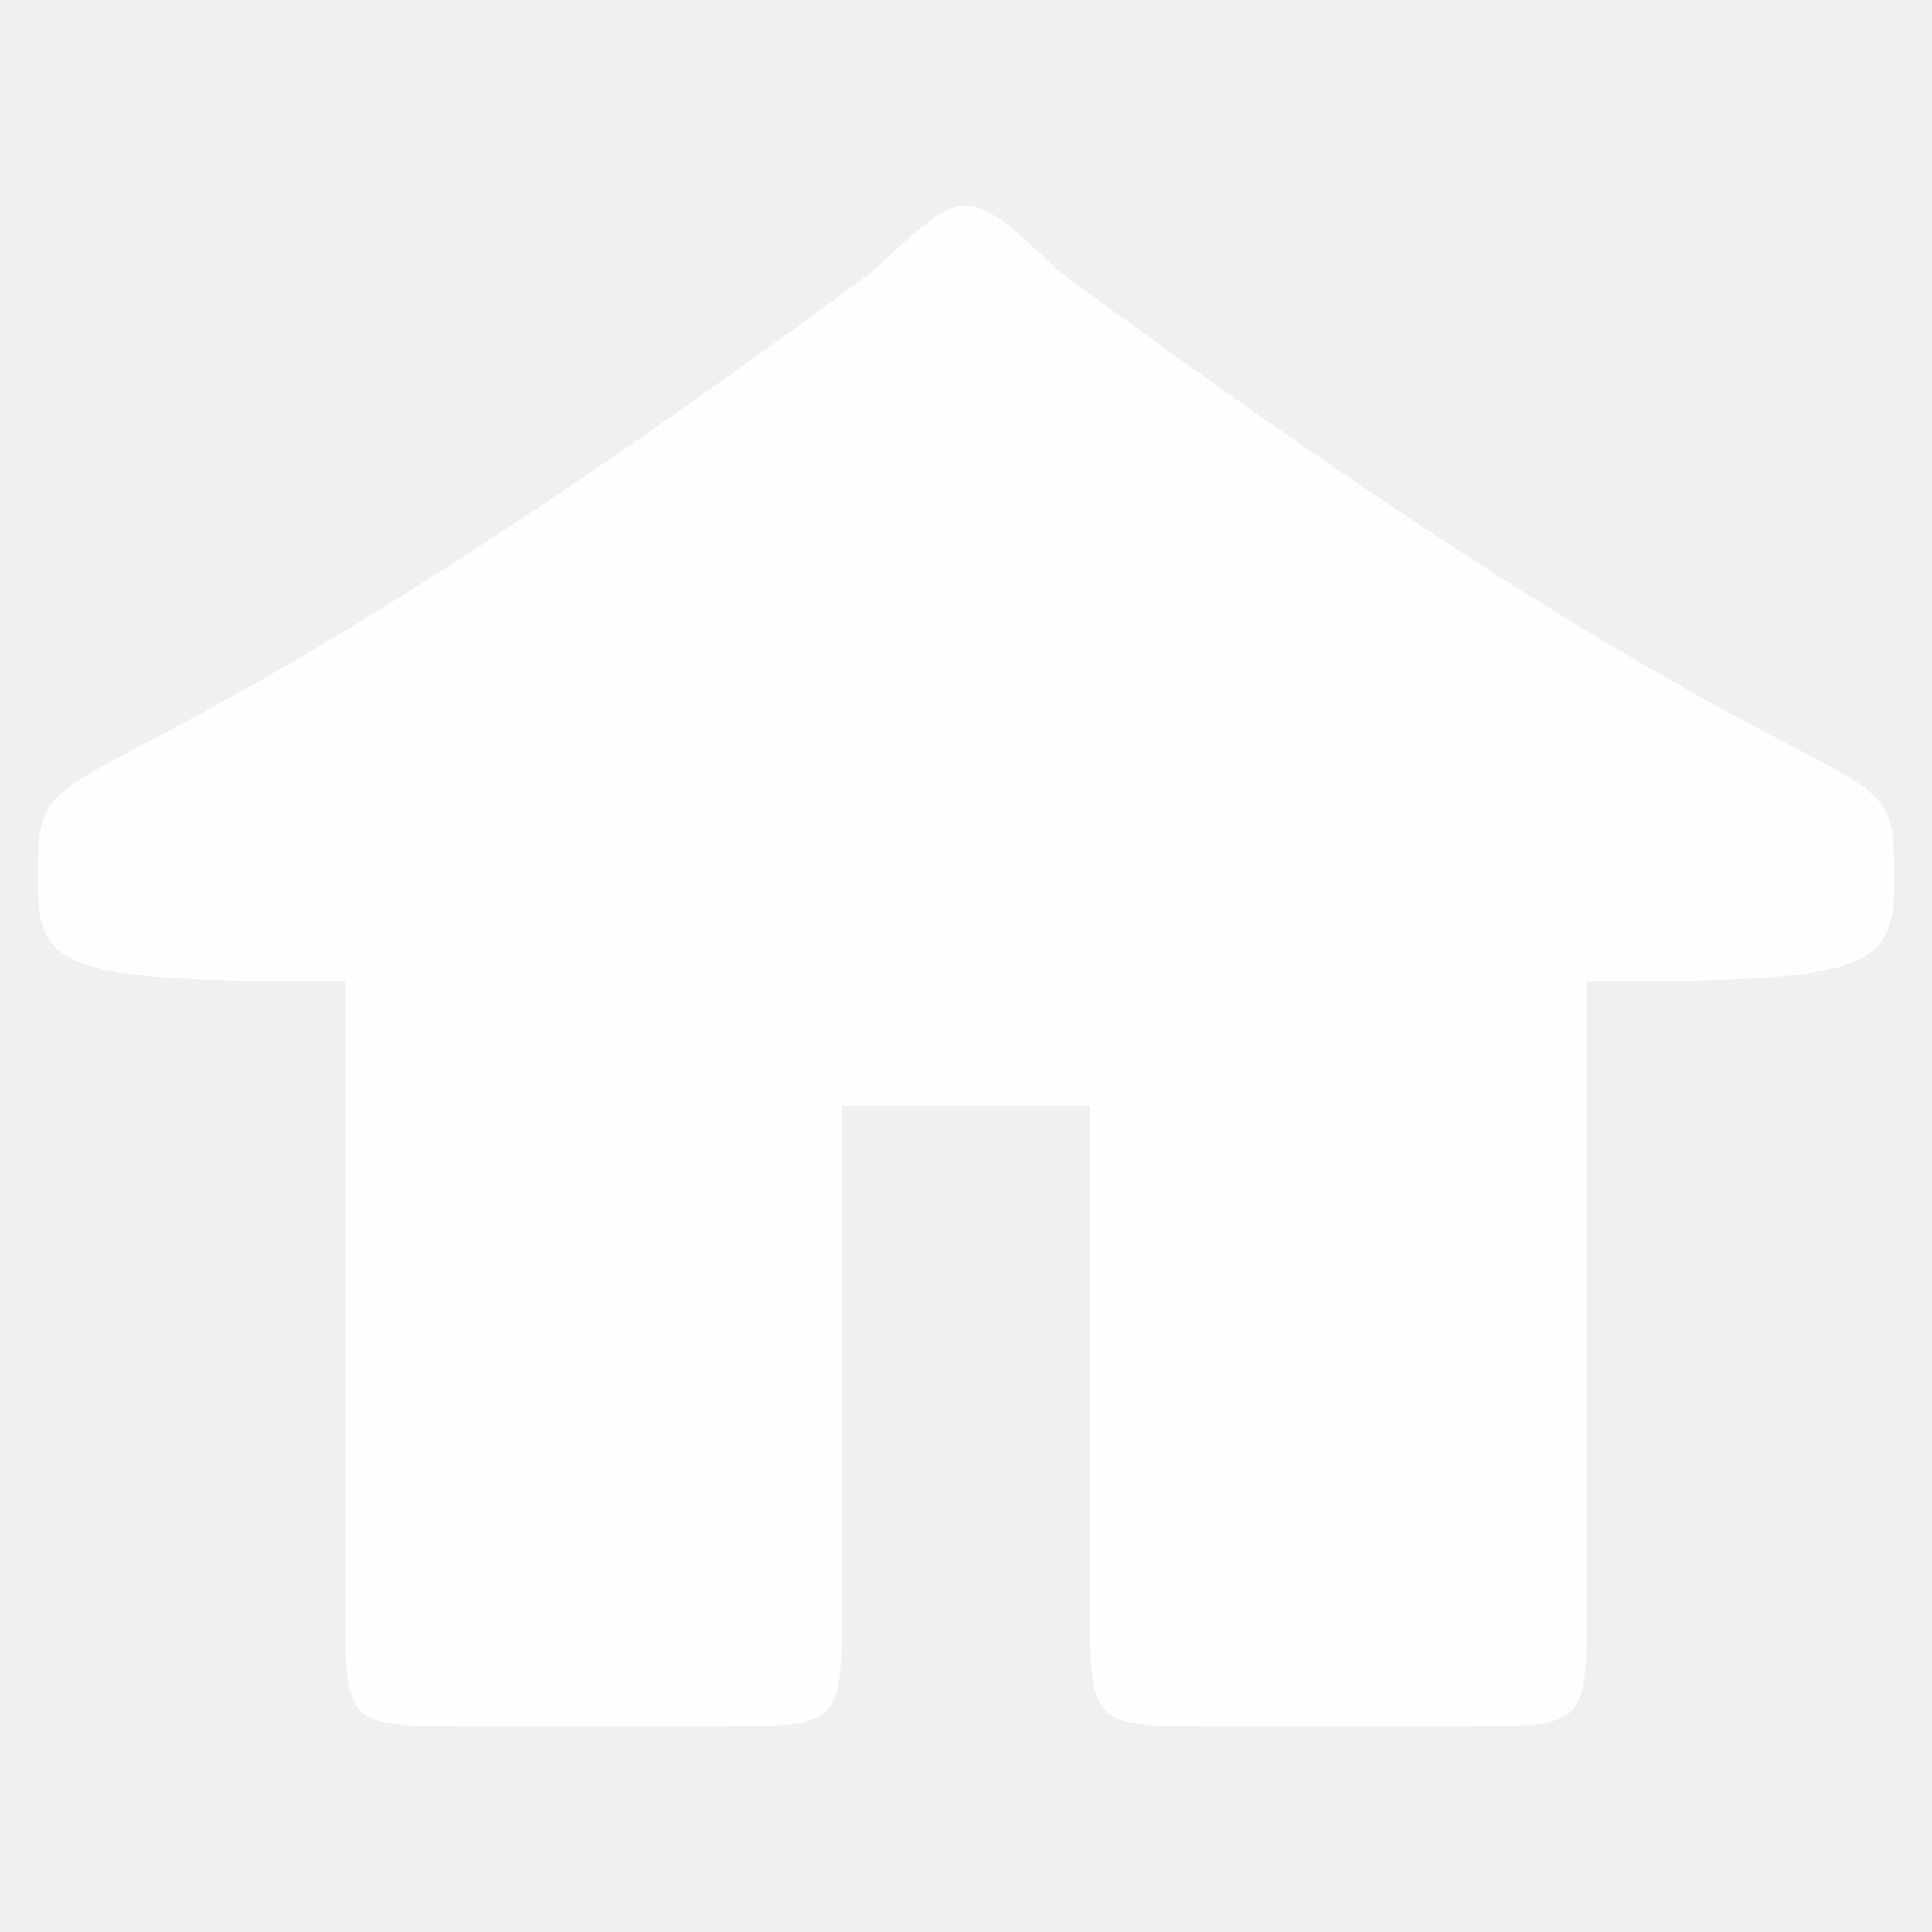
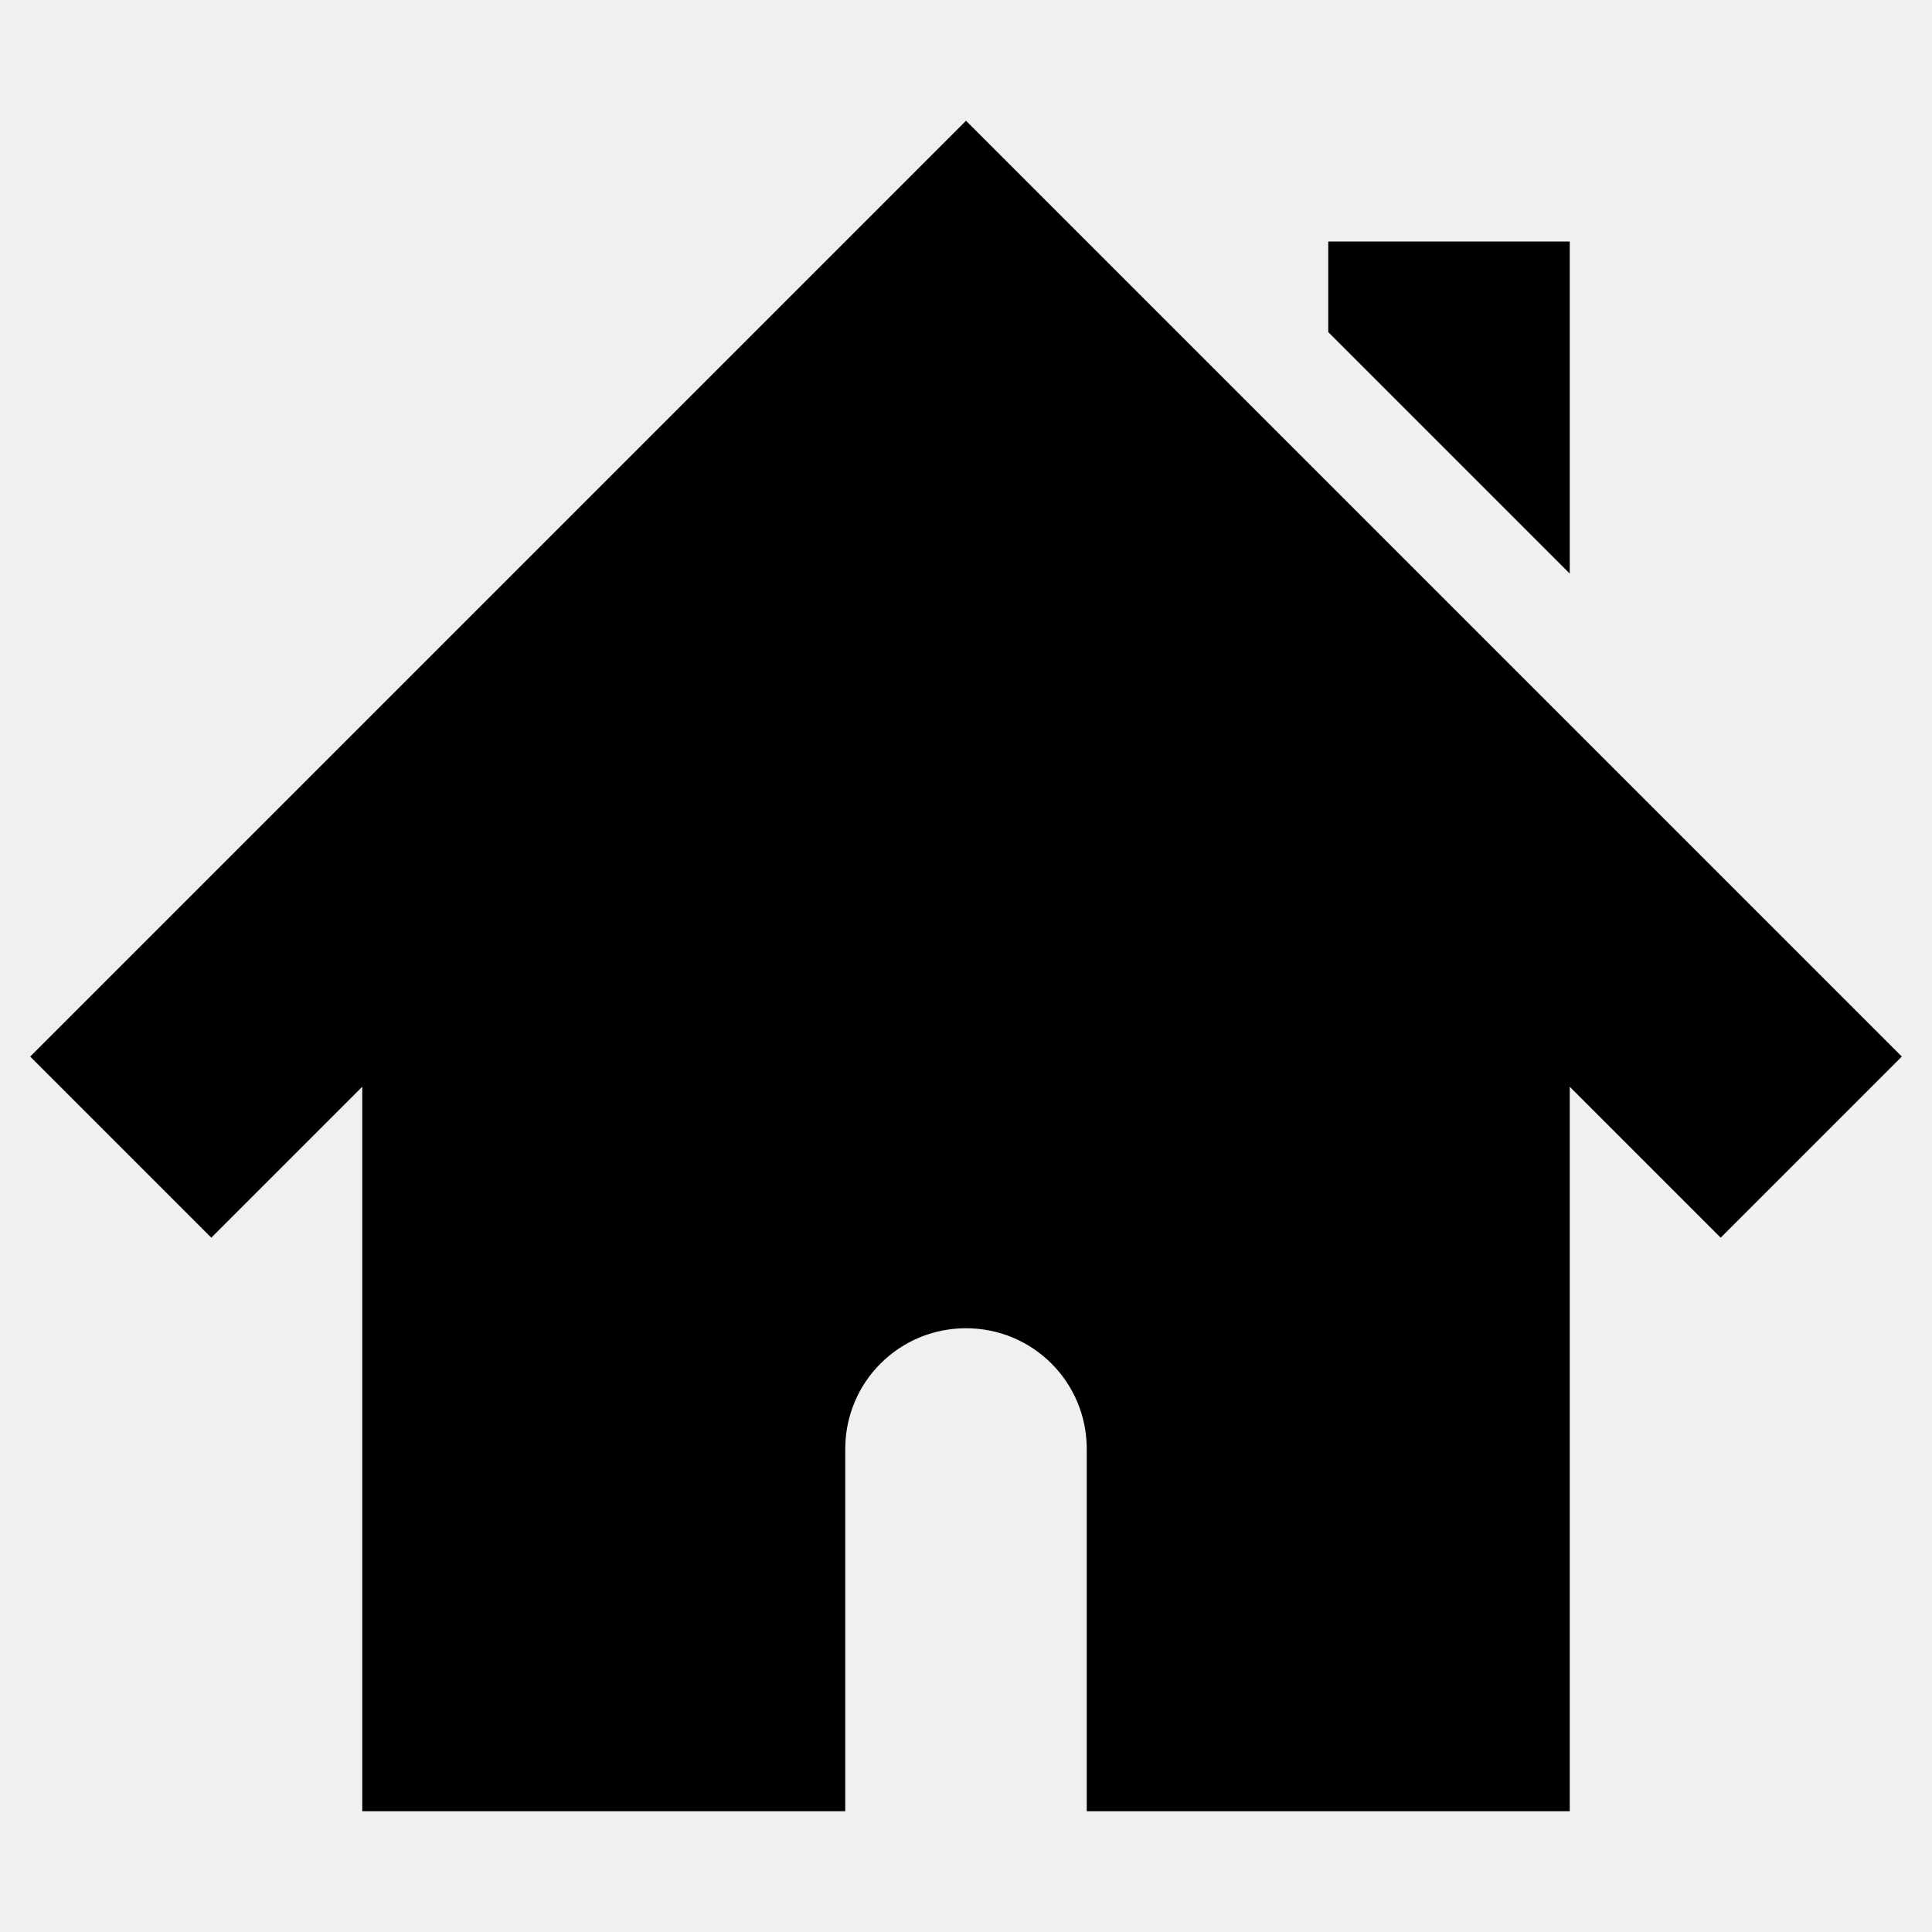
- <svg xmlns="http://www.w3.org/2000/svg" width="48" height="48" viewBox="0 0 48 48" version="1.1">
-   <path style="fill:#ffffff;fill-opacity:0.902" d="M 21.693,6.734 C 1.197,21.885 0.938,17.771 0.938,21.946 c 0,2.169 0.723,2.44 7.639,2.44 l 0,15.423 c 0,3.085 0,3.085 3.085,3.085 l 6.169,0 c 3.085,0 3.085,0 3.085,-3.085 l 0,-12.338 c 3.844,0 2.325,0 6.169,0 l 0,12.338 c 0,3.085 0,3.085 3.085,3.085 l 6.169,0 c 3.085,0 3.085,0 3.085,-3.085 l 0,-15.423 c 6.916,0 7.639,-0.271 7.639,-2.44 0,-4.187 -0.169,0.012 -20.755,-15.212 C 24,4.565 24,4.565 21.693,6.734 Z" />
+ <svg xmlns="http://www.w3.org/2000/svg" version="1.1" width="16" height="16" id="svg3814">
+   <defs id="defs3816" />
+   <style id="current-color-scheme" type="text/css">.ColorScheme-Text { color:#4d4d4d; }</style>
+   <path d="M 8,1 0.25,8.75 1.75,10.25 3,9 l 0,6 4,0 0,-3 c 0,-0.554 0.446,-1 1,-1 0.554,0 1,0.446 1,1 l 0,3 4,0 0,-6 1.25,1.25 1.5,-1.5 L 8,1 z m 3,1 0,0.75 2,2 L 13,2 11,2 z" id="path2998" style="fill:currentColor;fill-opacity:1;stroke:none" />
</svg>
